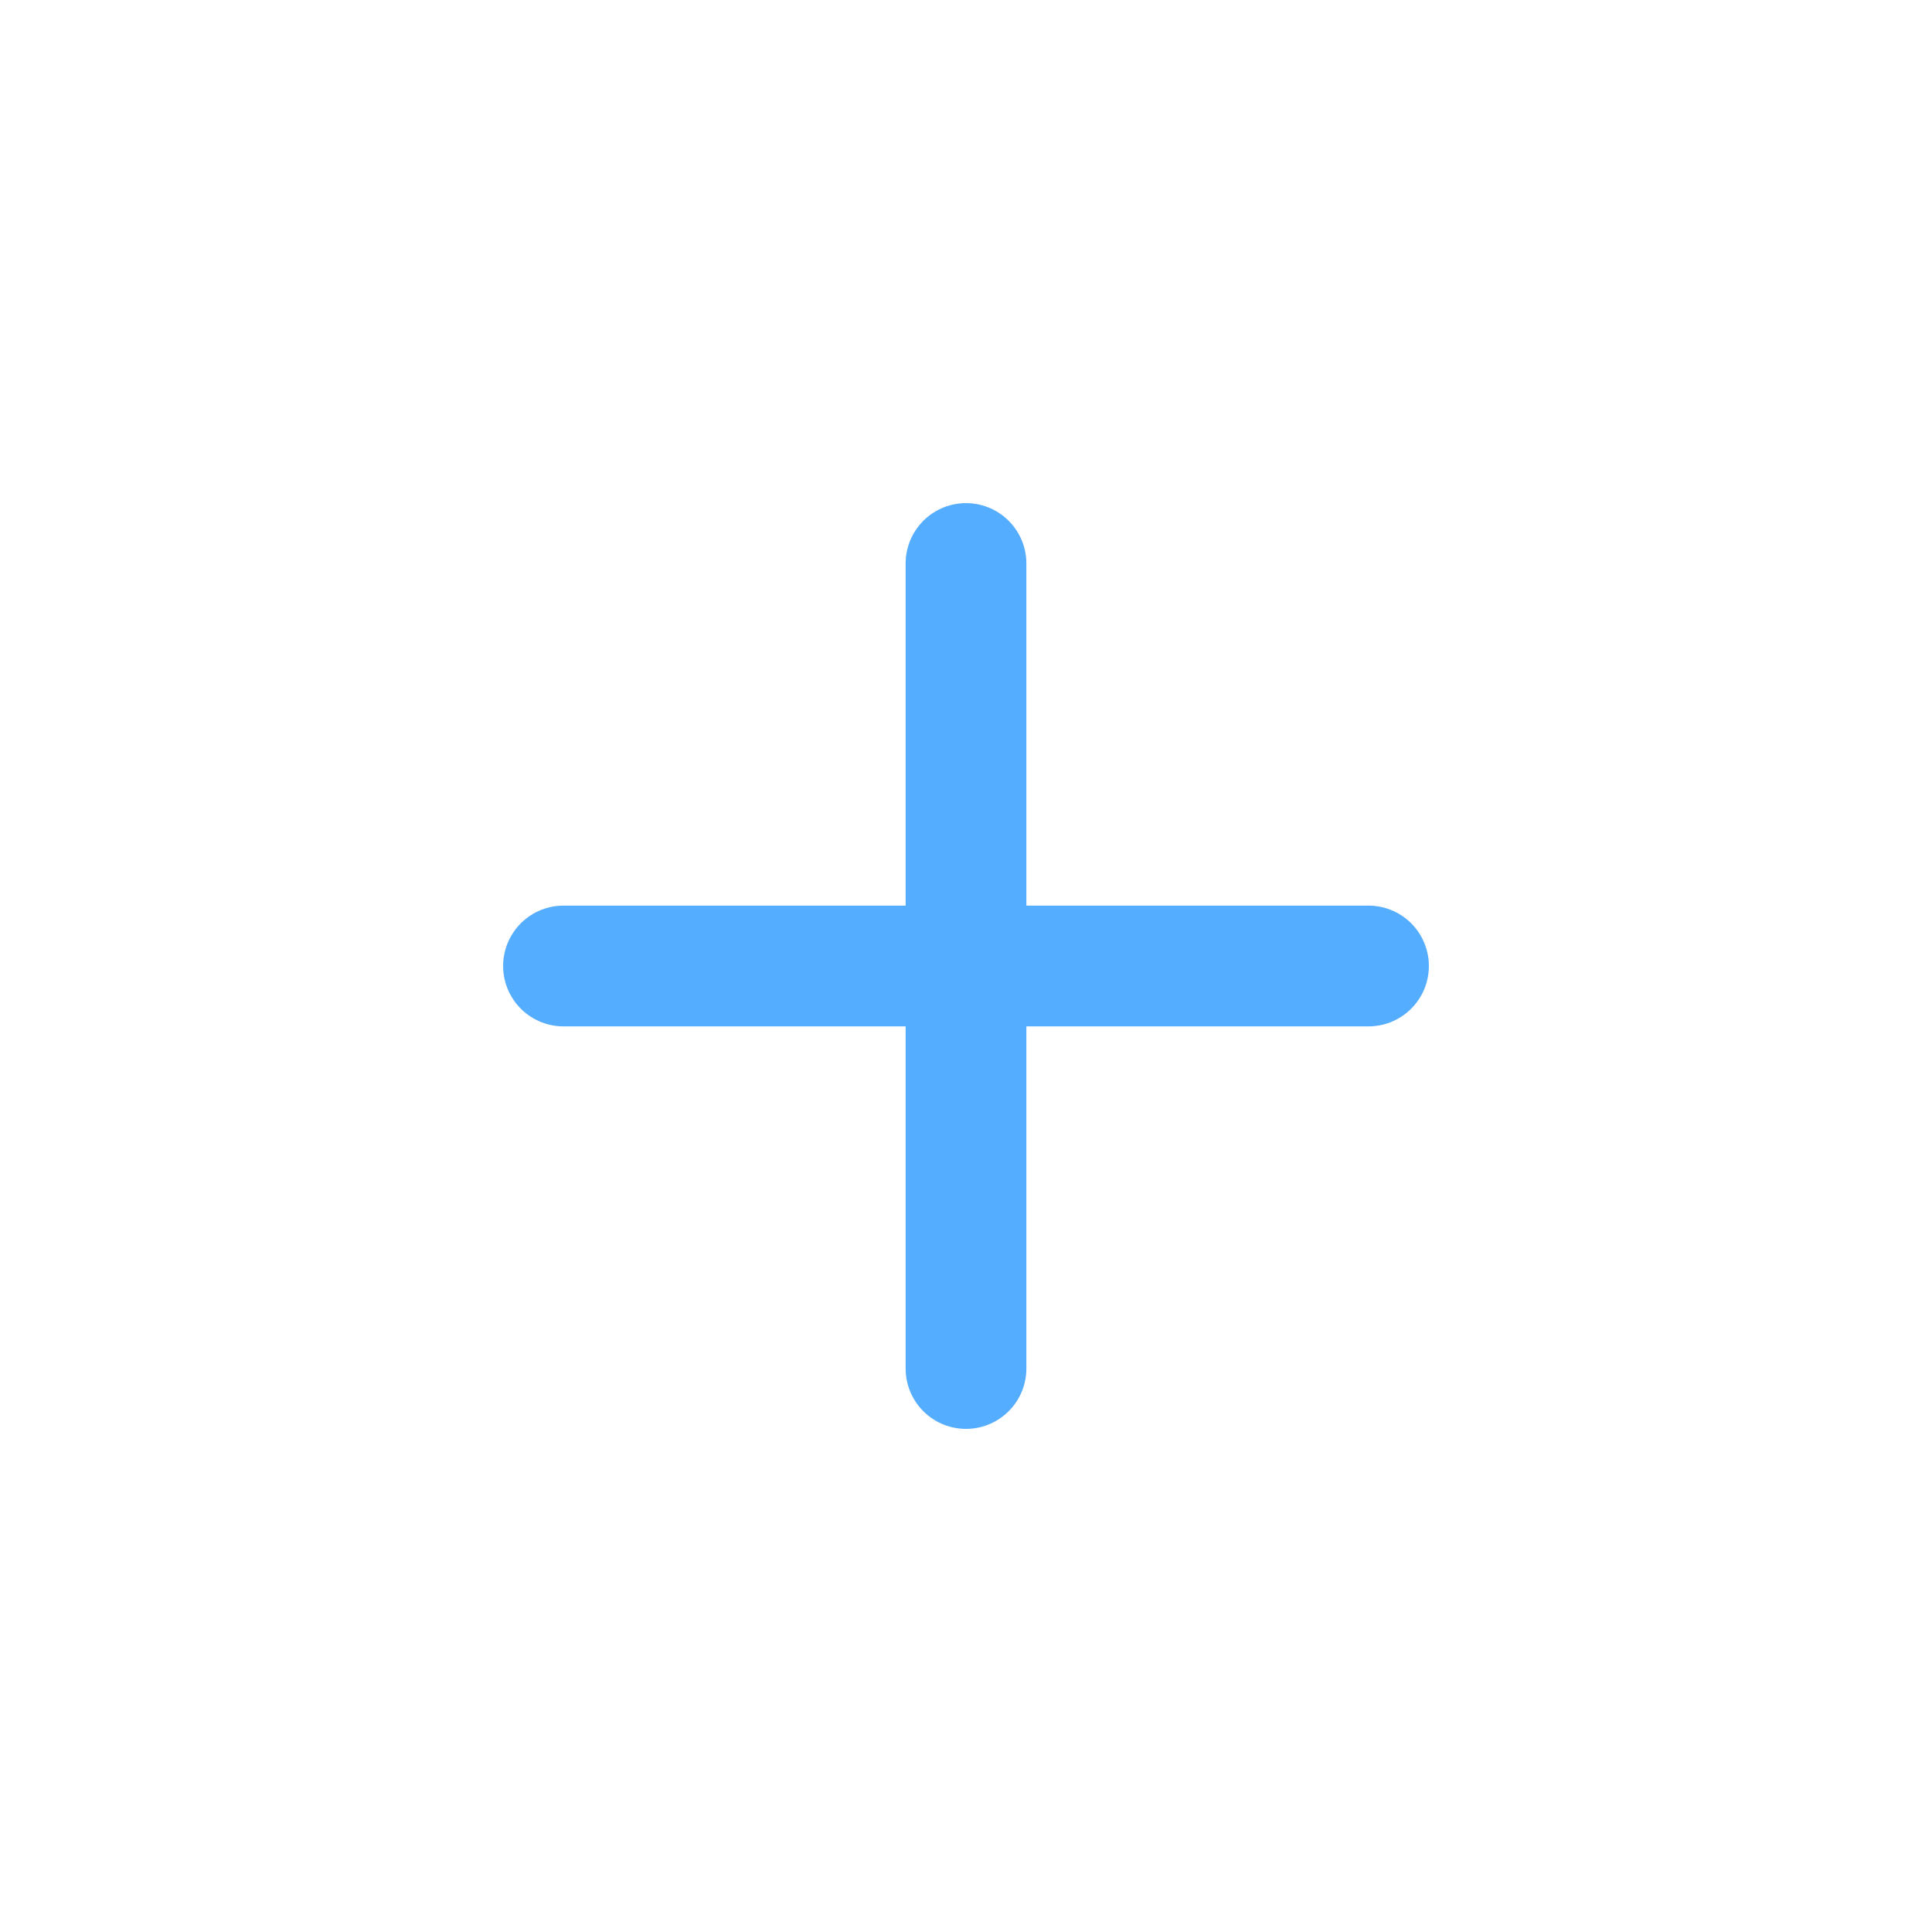
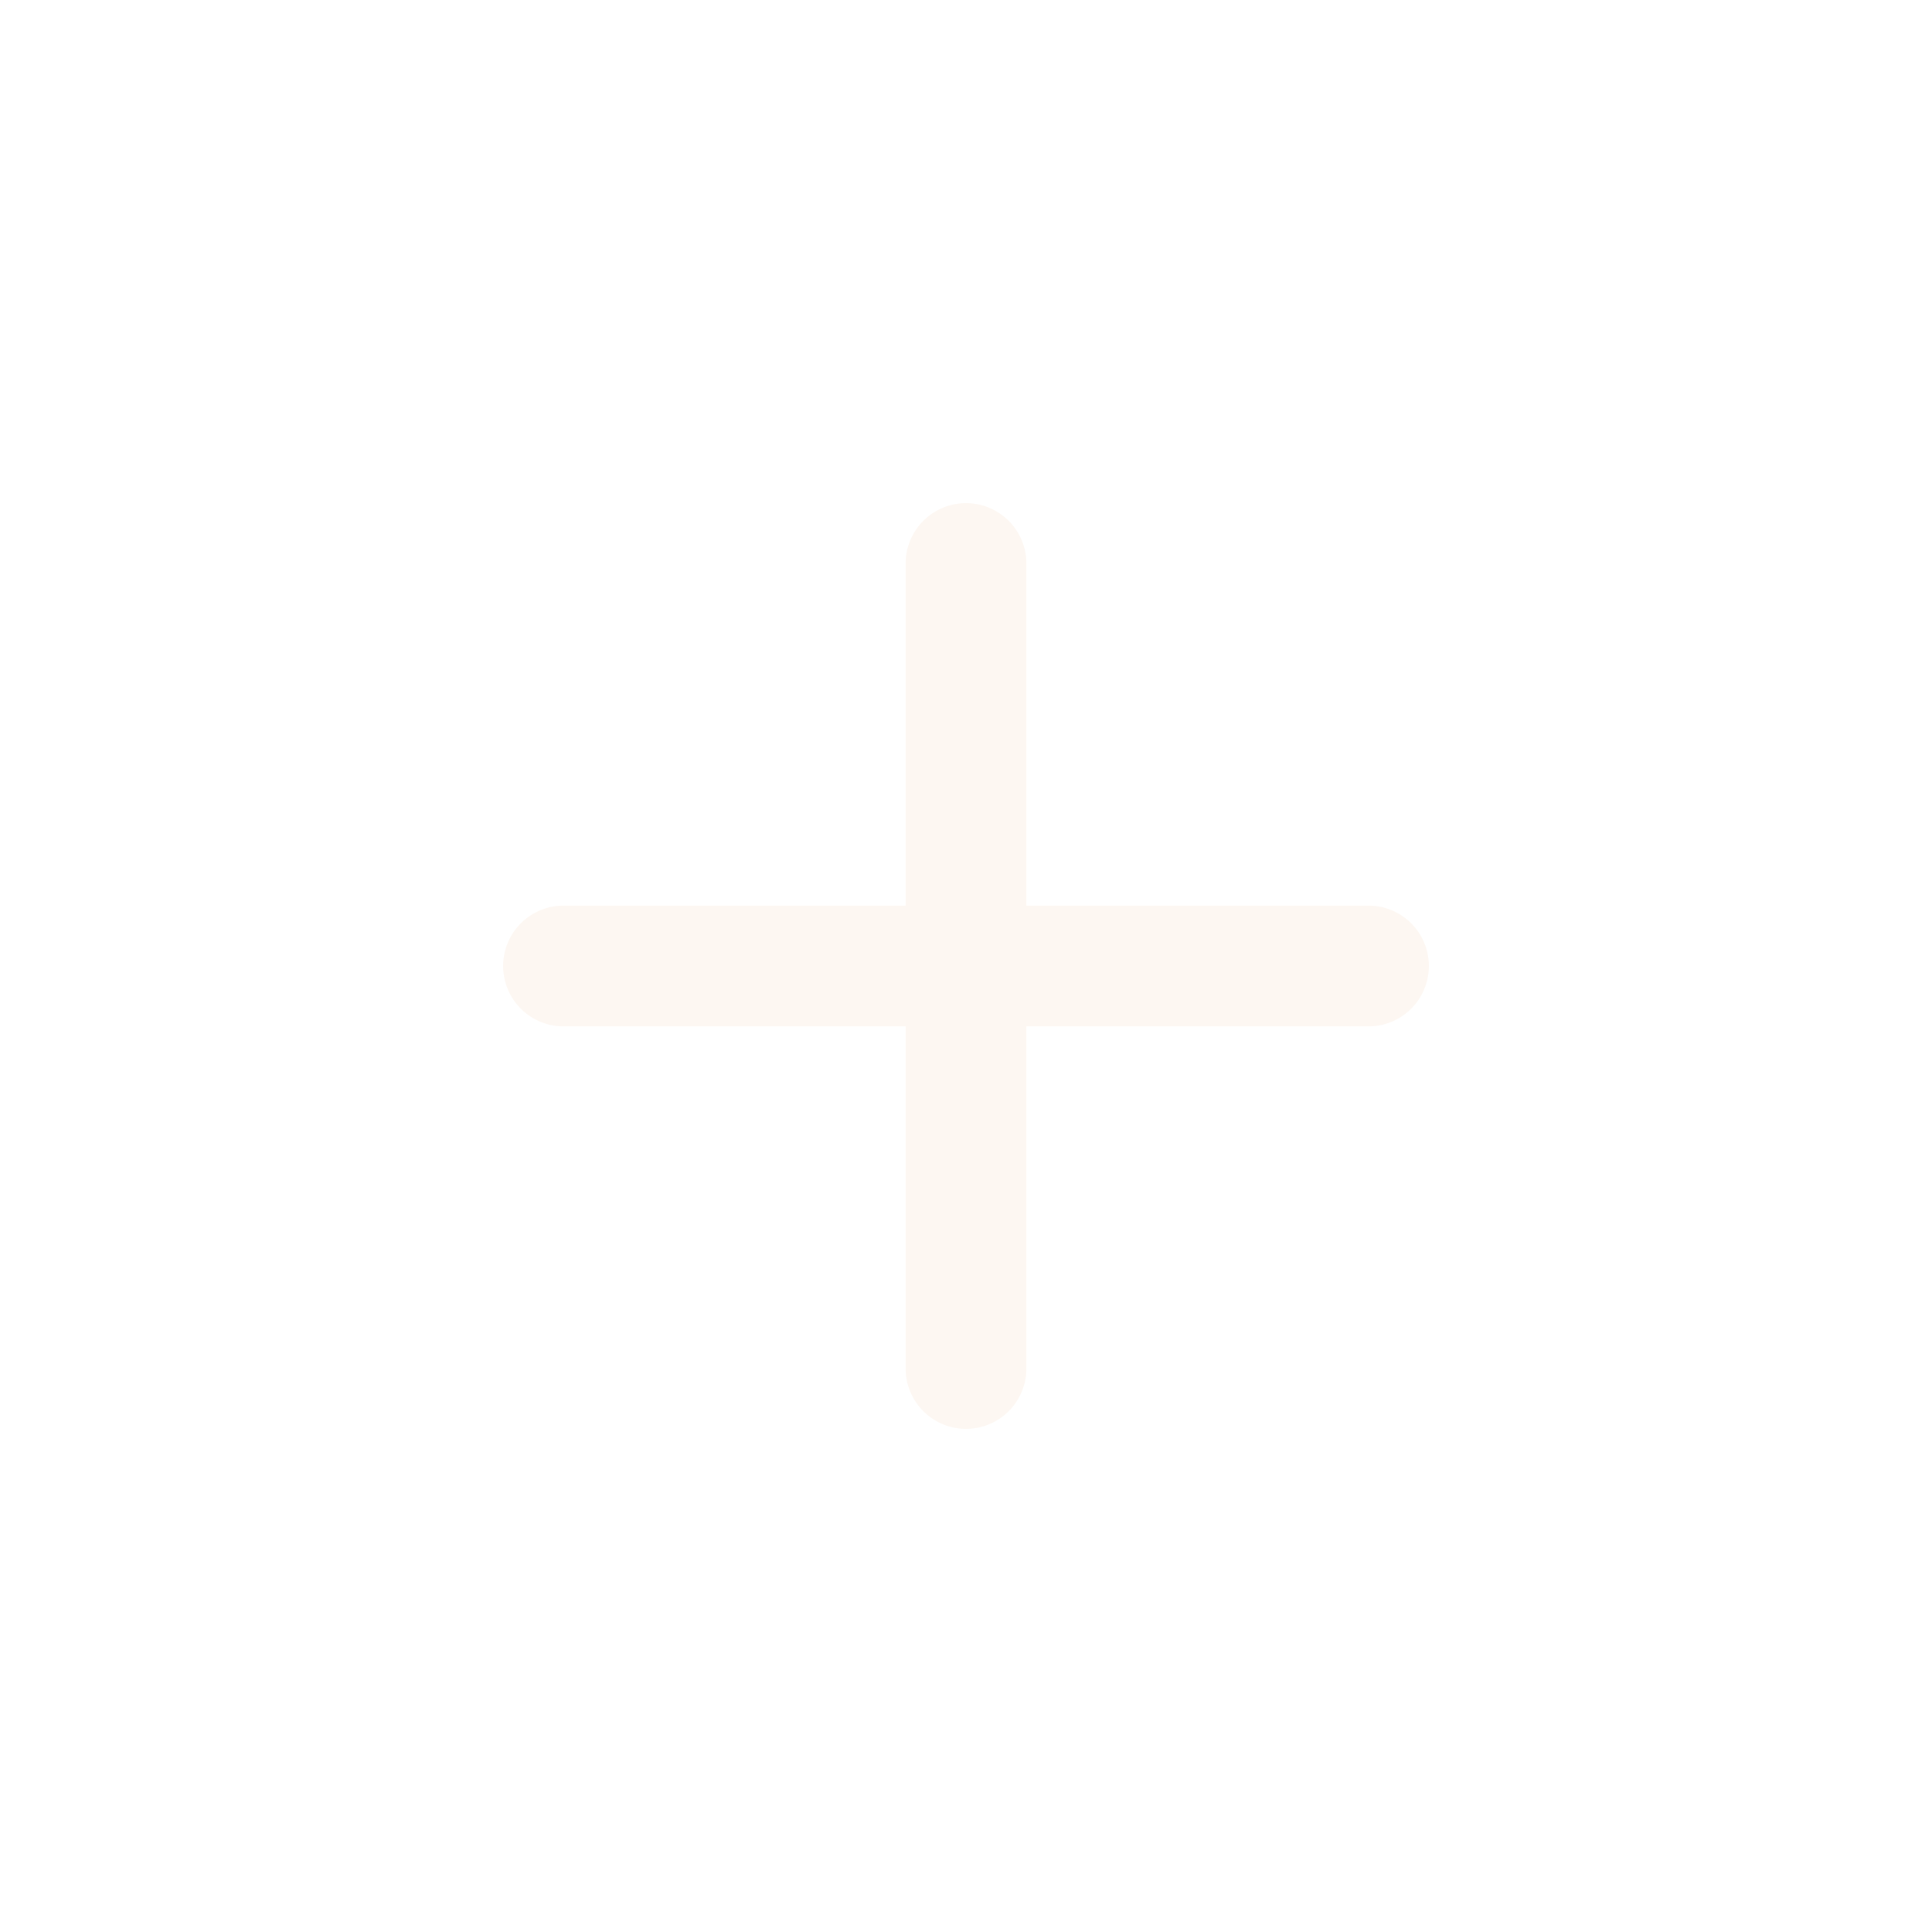
<svg xmlns="http://www.w3.org/2000/svg" width="24" height="24" viewBox="0 0 24 24" fill="none">
-   <path d="M12 7V17M7 12L17 12" stroke="#54ADFF" stroke-width="1.5" stroke-linecap="round" stroke-linejoin="round" />
+   <path d="M12 7V17M7 12L17 12" stroke="#FDF7F2" stroke-width="1.5" stroke-linecap="round" stroke-linejoin="round" />
</svg>
